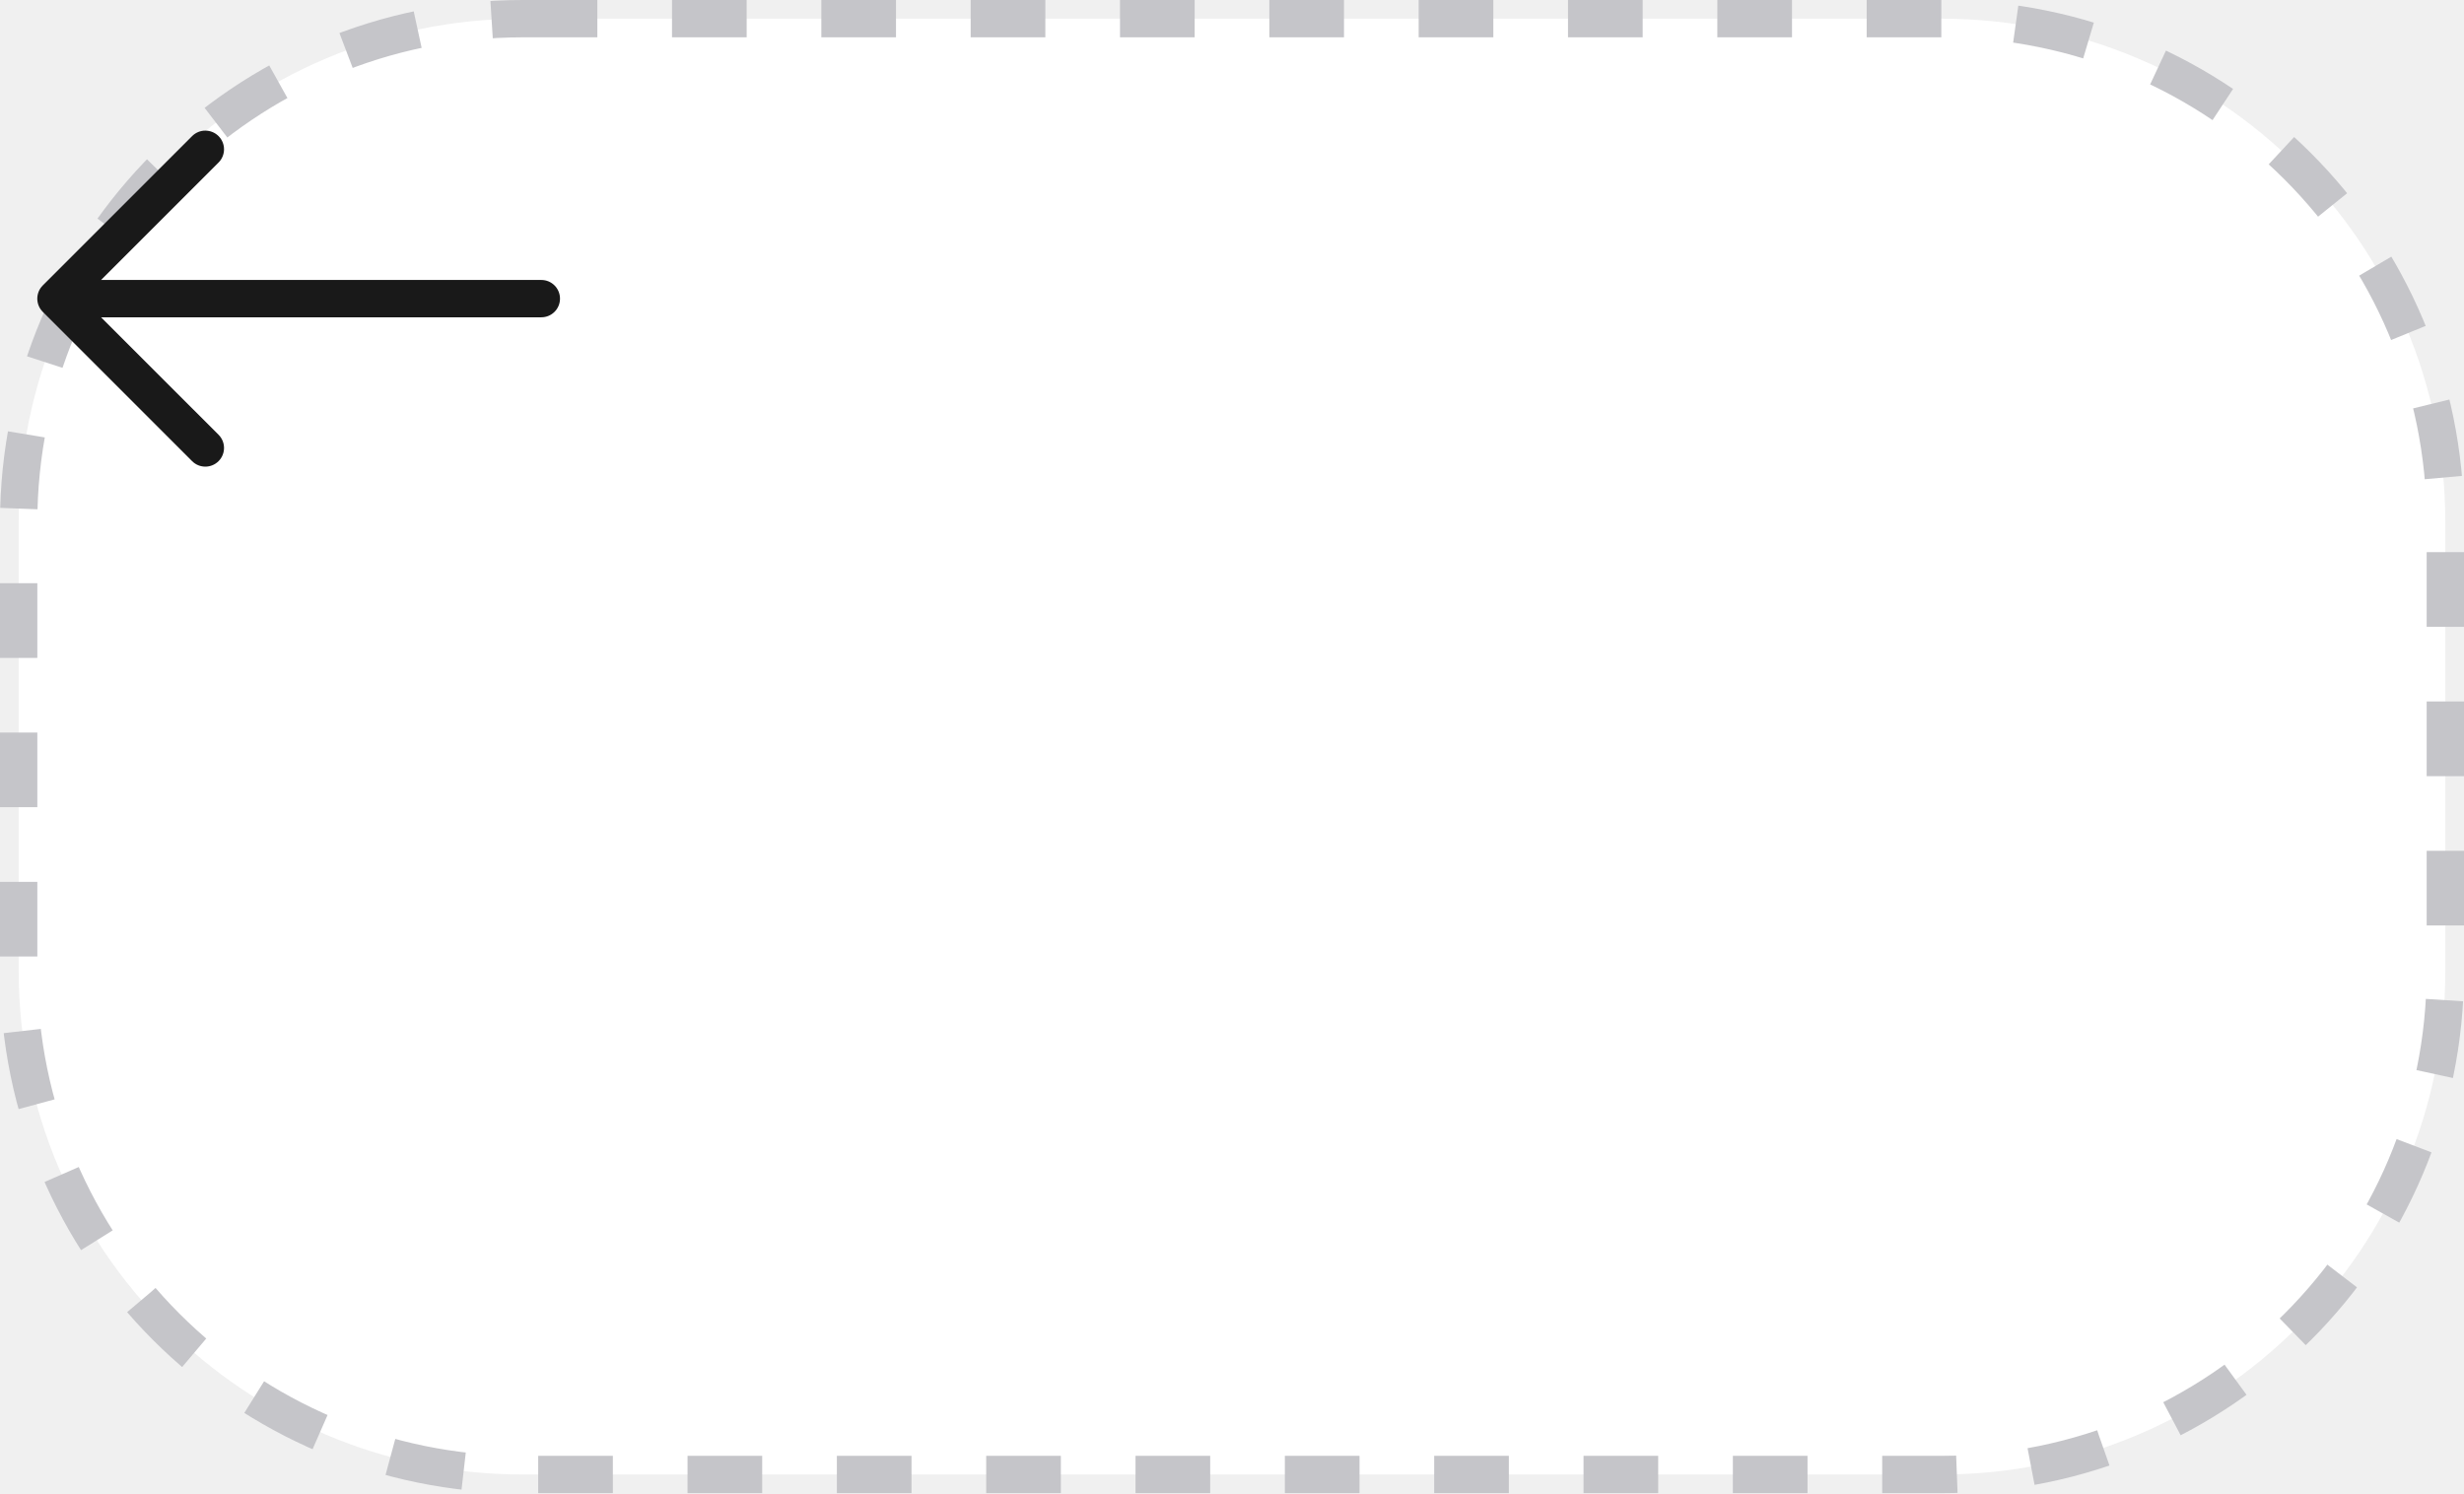
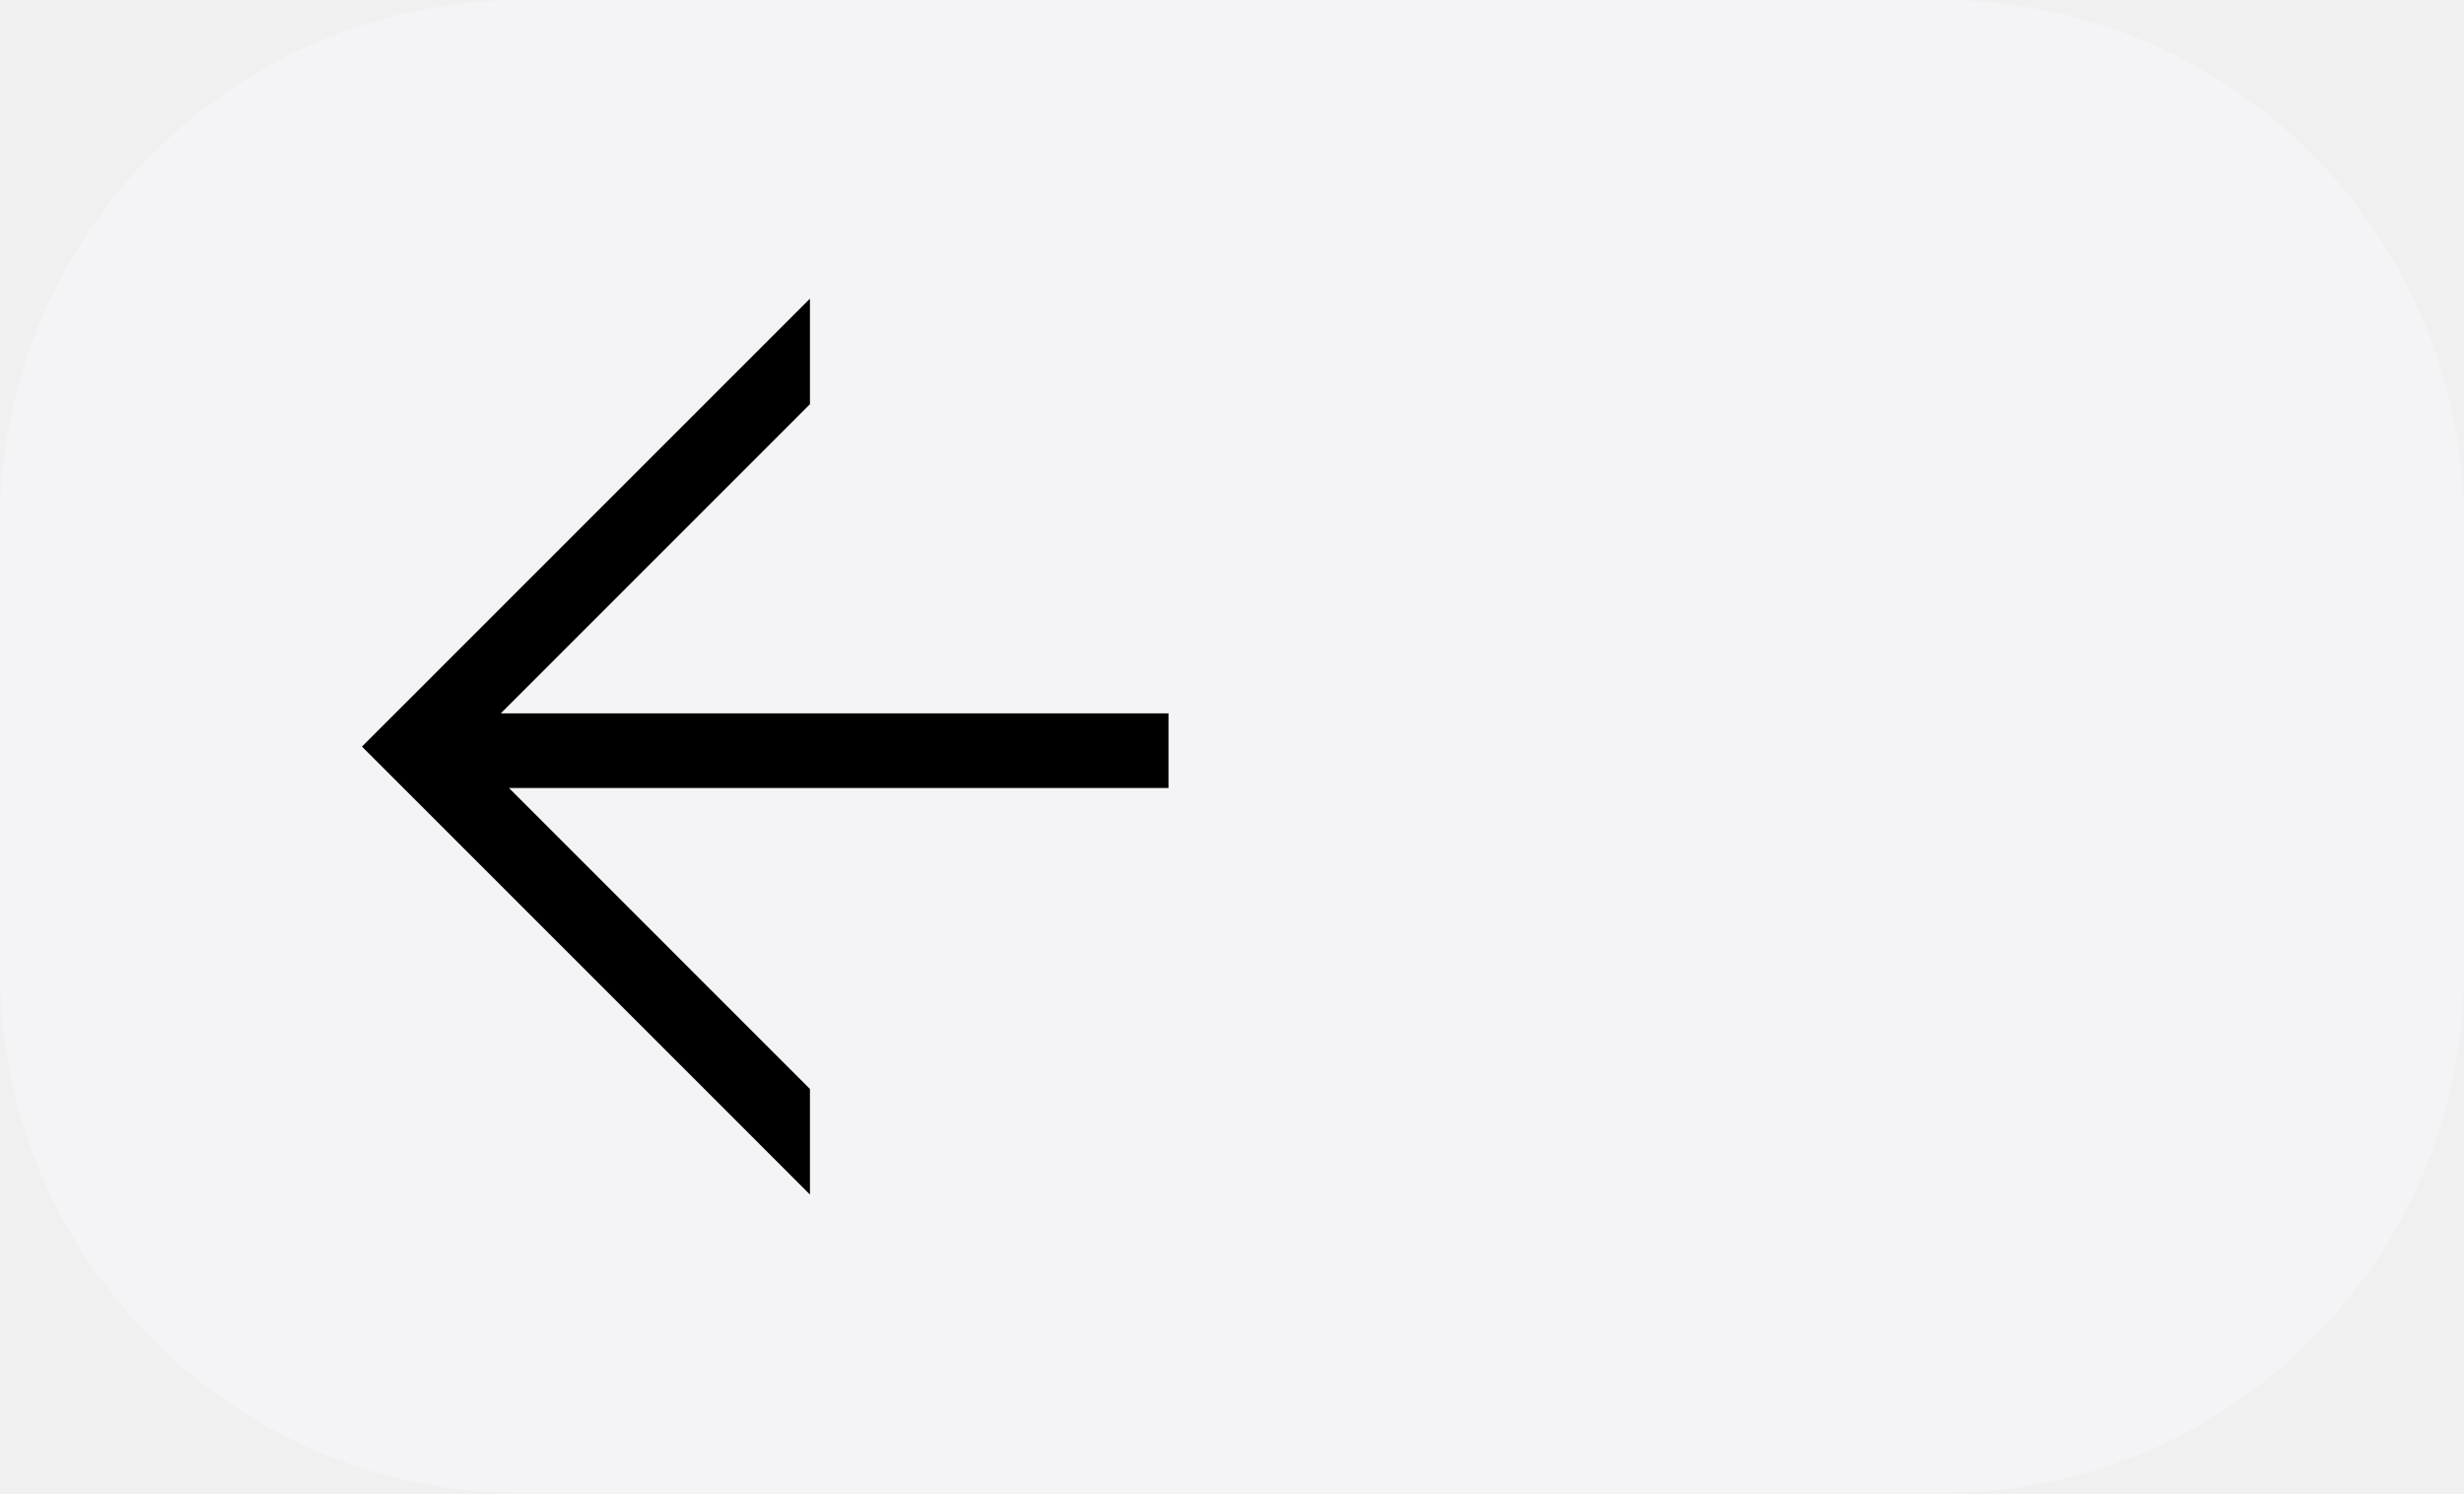
- <svg xmlns="http://www.w3.org/2000/svg" width="66" height="40" viewBox="0 0 66 40" fill="none" class="bi bi-arrow-left">
-   <rect x="0.5" y="0.5" width="65" height="39" rx="13.5" fill="white" stroke="#C5C5C9" stroke-dasharray="2 2" />
-   <path fill-rule="evenodd" clip-rule="evenodd" d="M15 8a.5.5 0 0 0-.5-.5H2.707l3.147-3.146a.5.5 0 1 0-.708-.708l-4 4a.5.5 0 0 0 0 .708l4 4a.5.5 0 0 0 .708-.708L2.707 8.5H14.5A.5.5 0 0 0 15 8z" fill="#191919" />
+ <svg xmlns="http://www.w3.org/2000/svg" width="66" height="40" viewBox="0 0 66 40" fill="none">
+   <rect x="66" y="40" width="66" height="40" rx="14" transform="rotate(-180 66 40)" fill="#F4F4F6" />
+   <path fill-rule="evenodd" clip-rule="evenodd" d="M11.11 18.586L21.695 8L21.695 10.828L13.414 19.11L31.3 19.11L31.3 21.11L13.634 21.11L21.695 29.172L21.695 32L11.11 21.414L9.695 20L11.11 18.586Z" fill="black" />
</svg>
